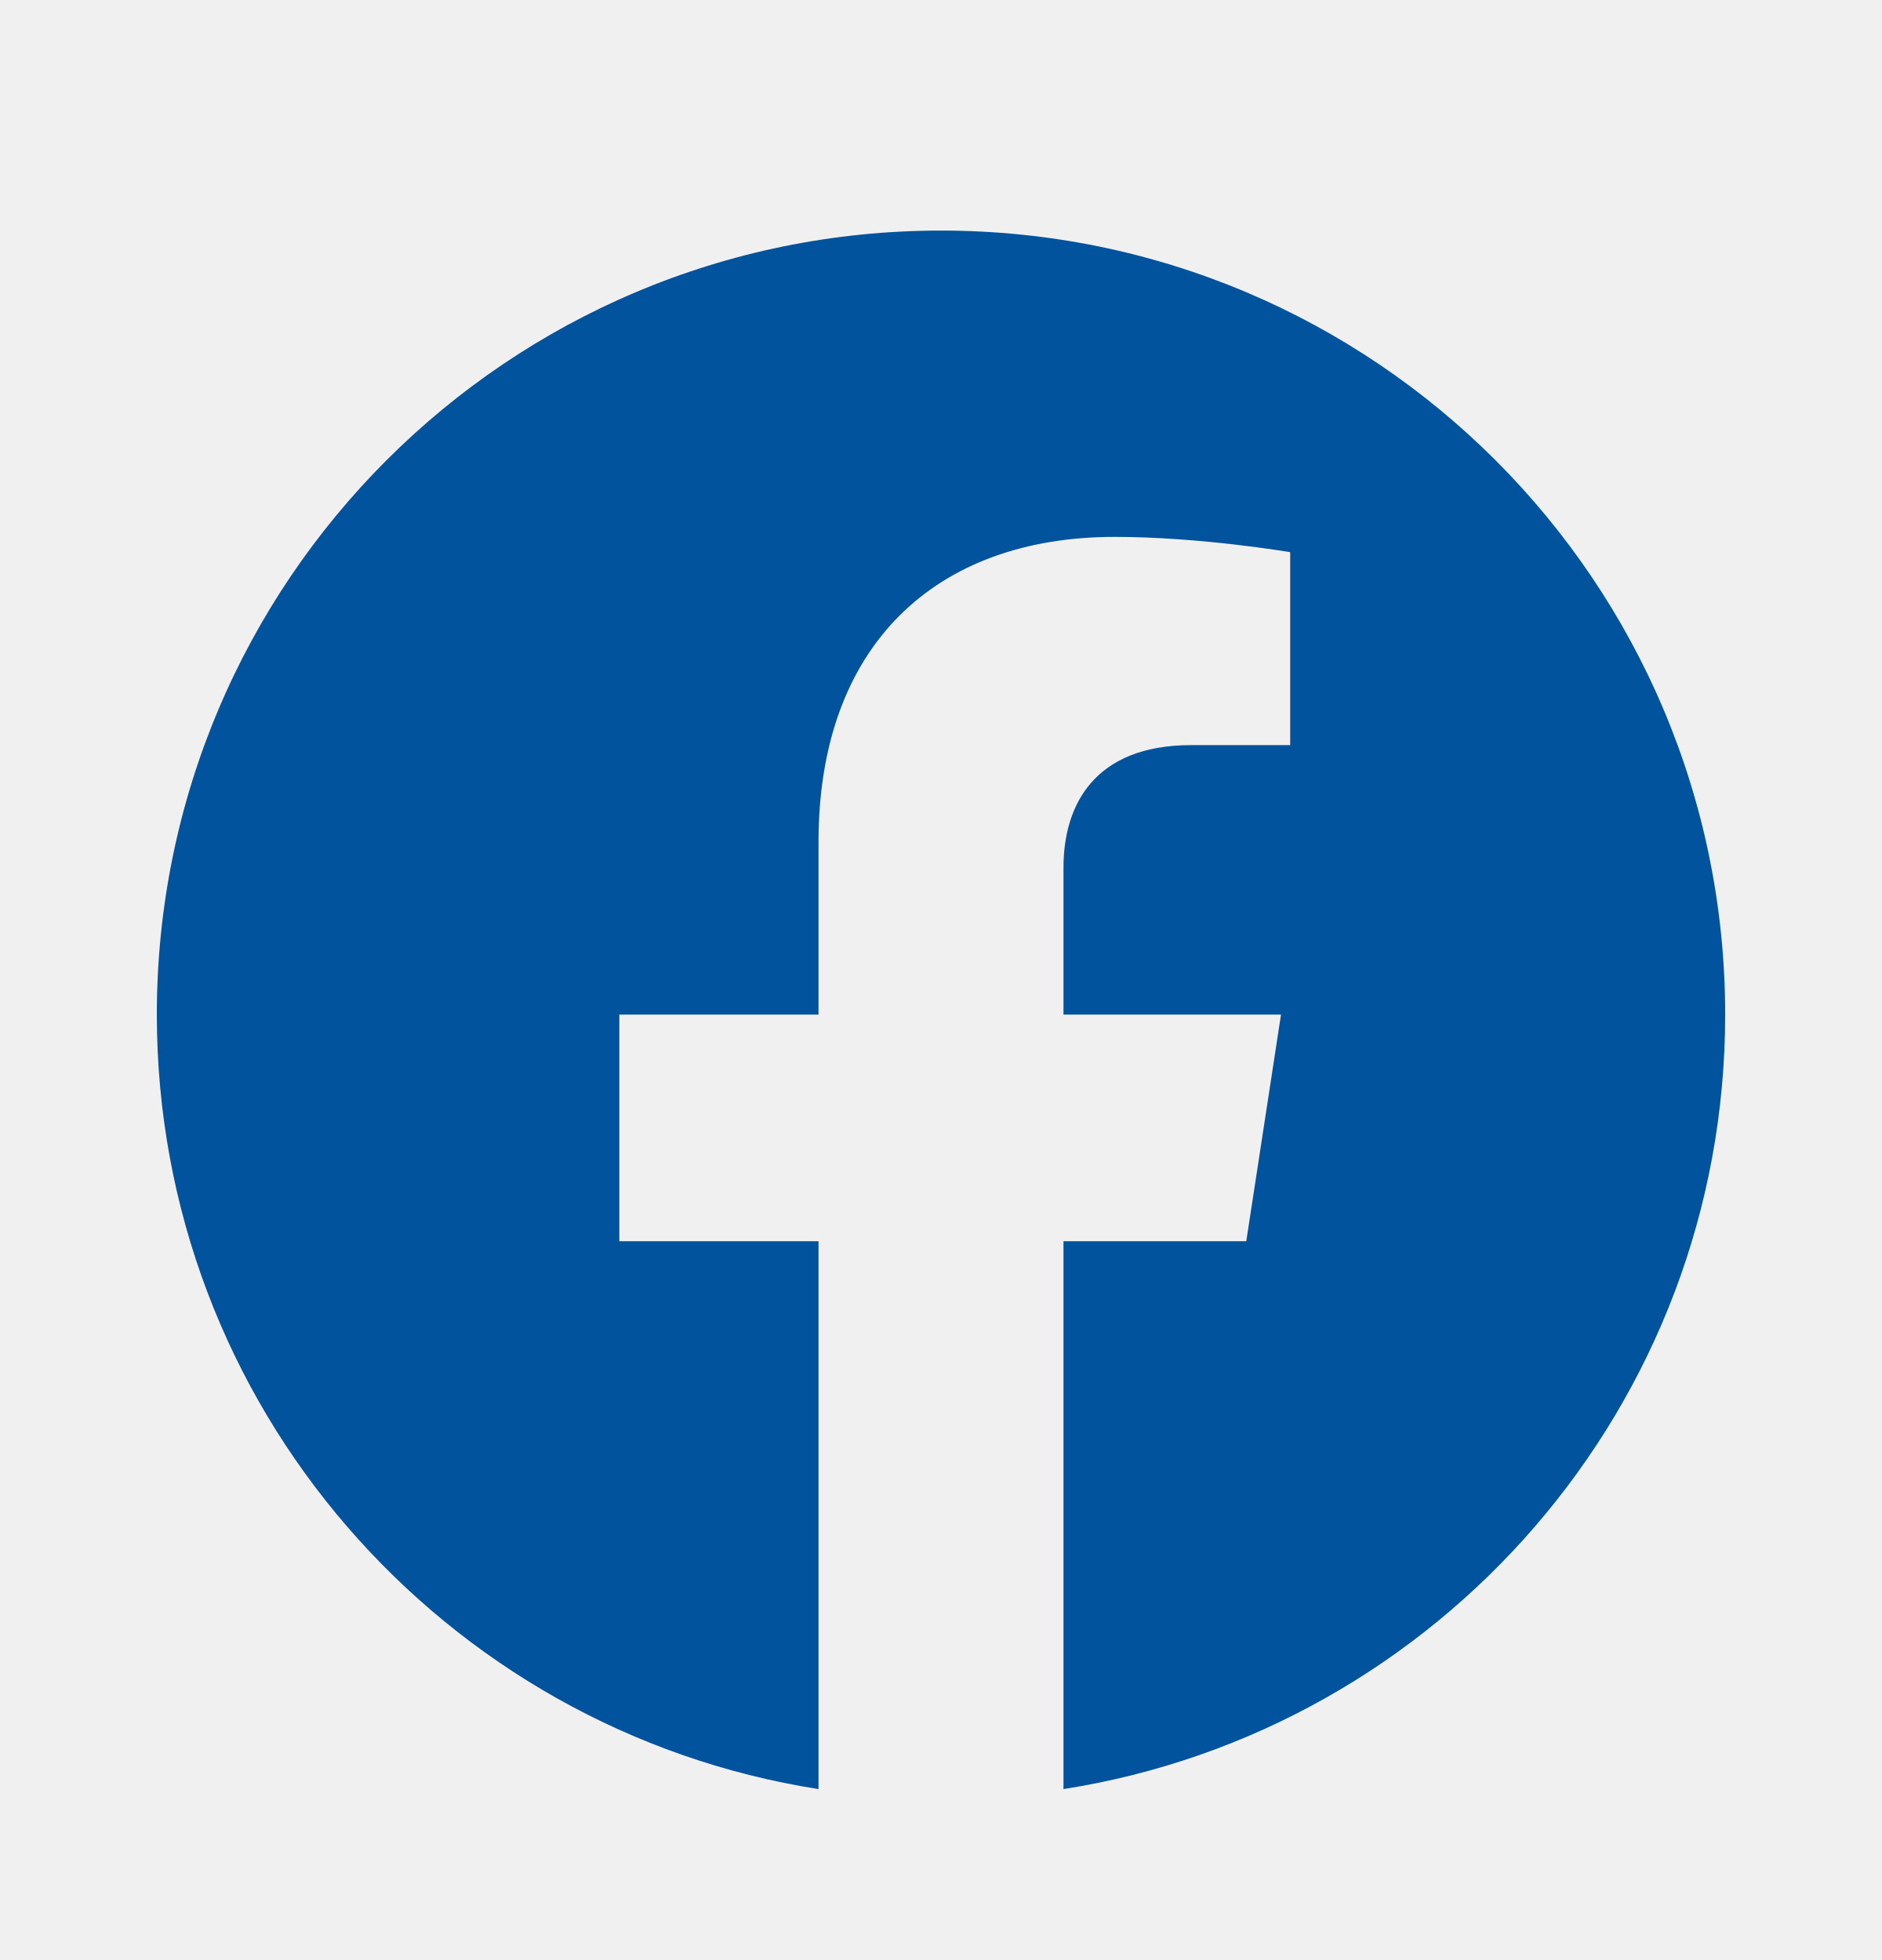
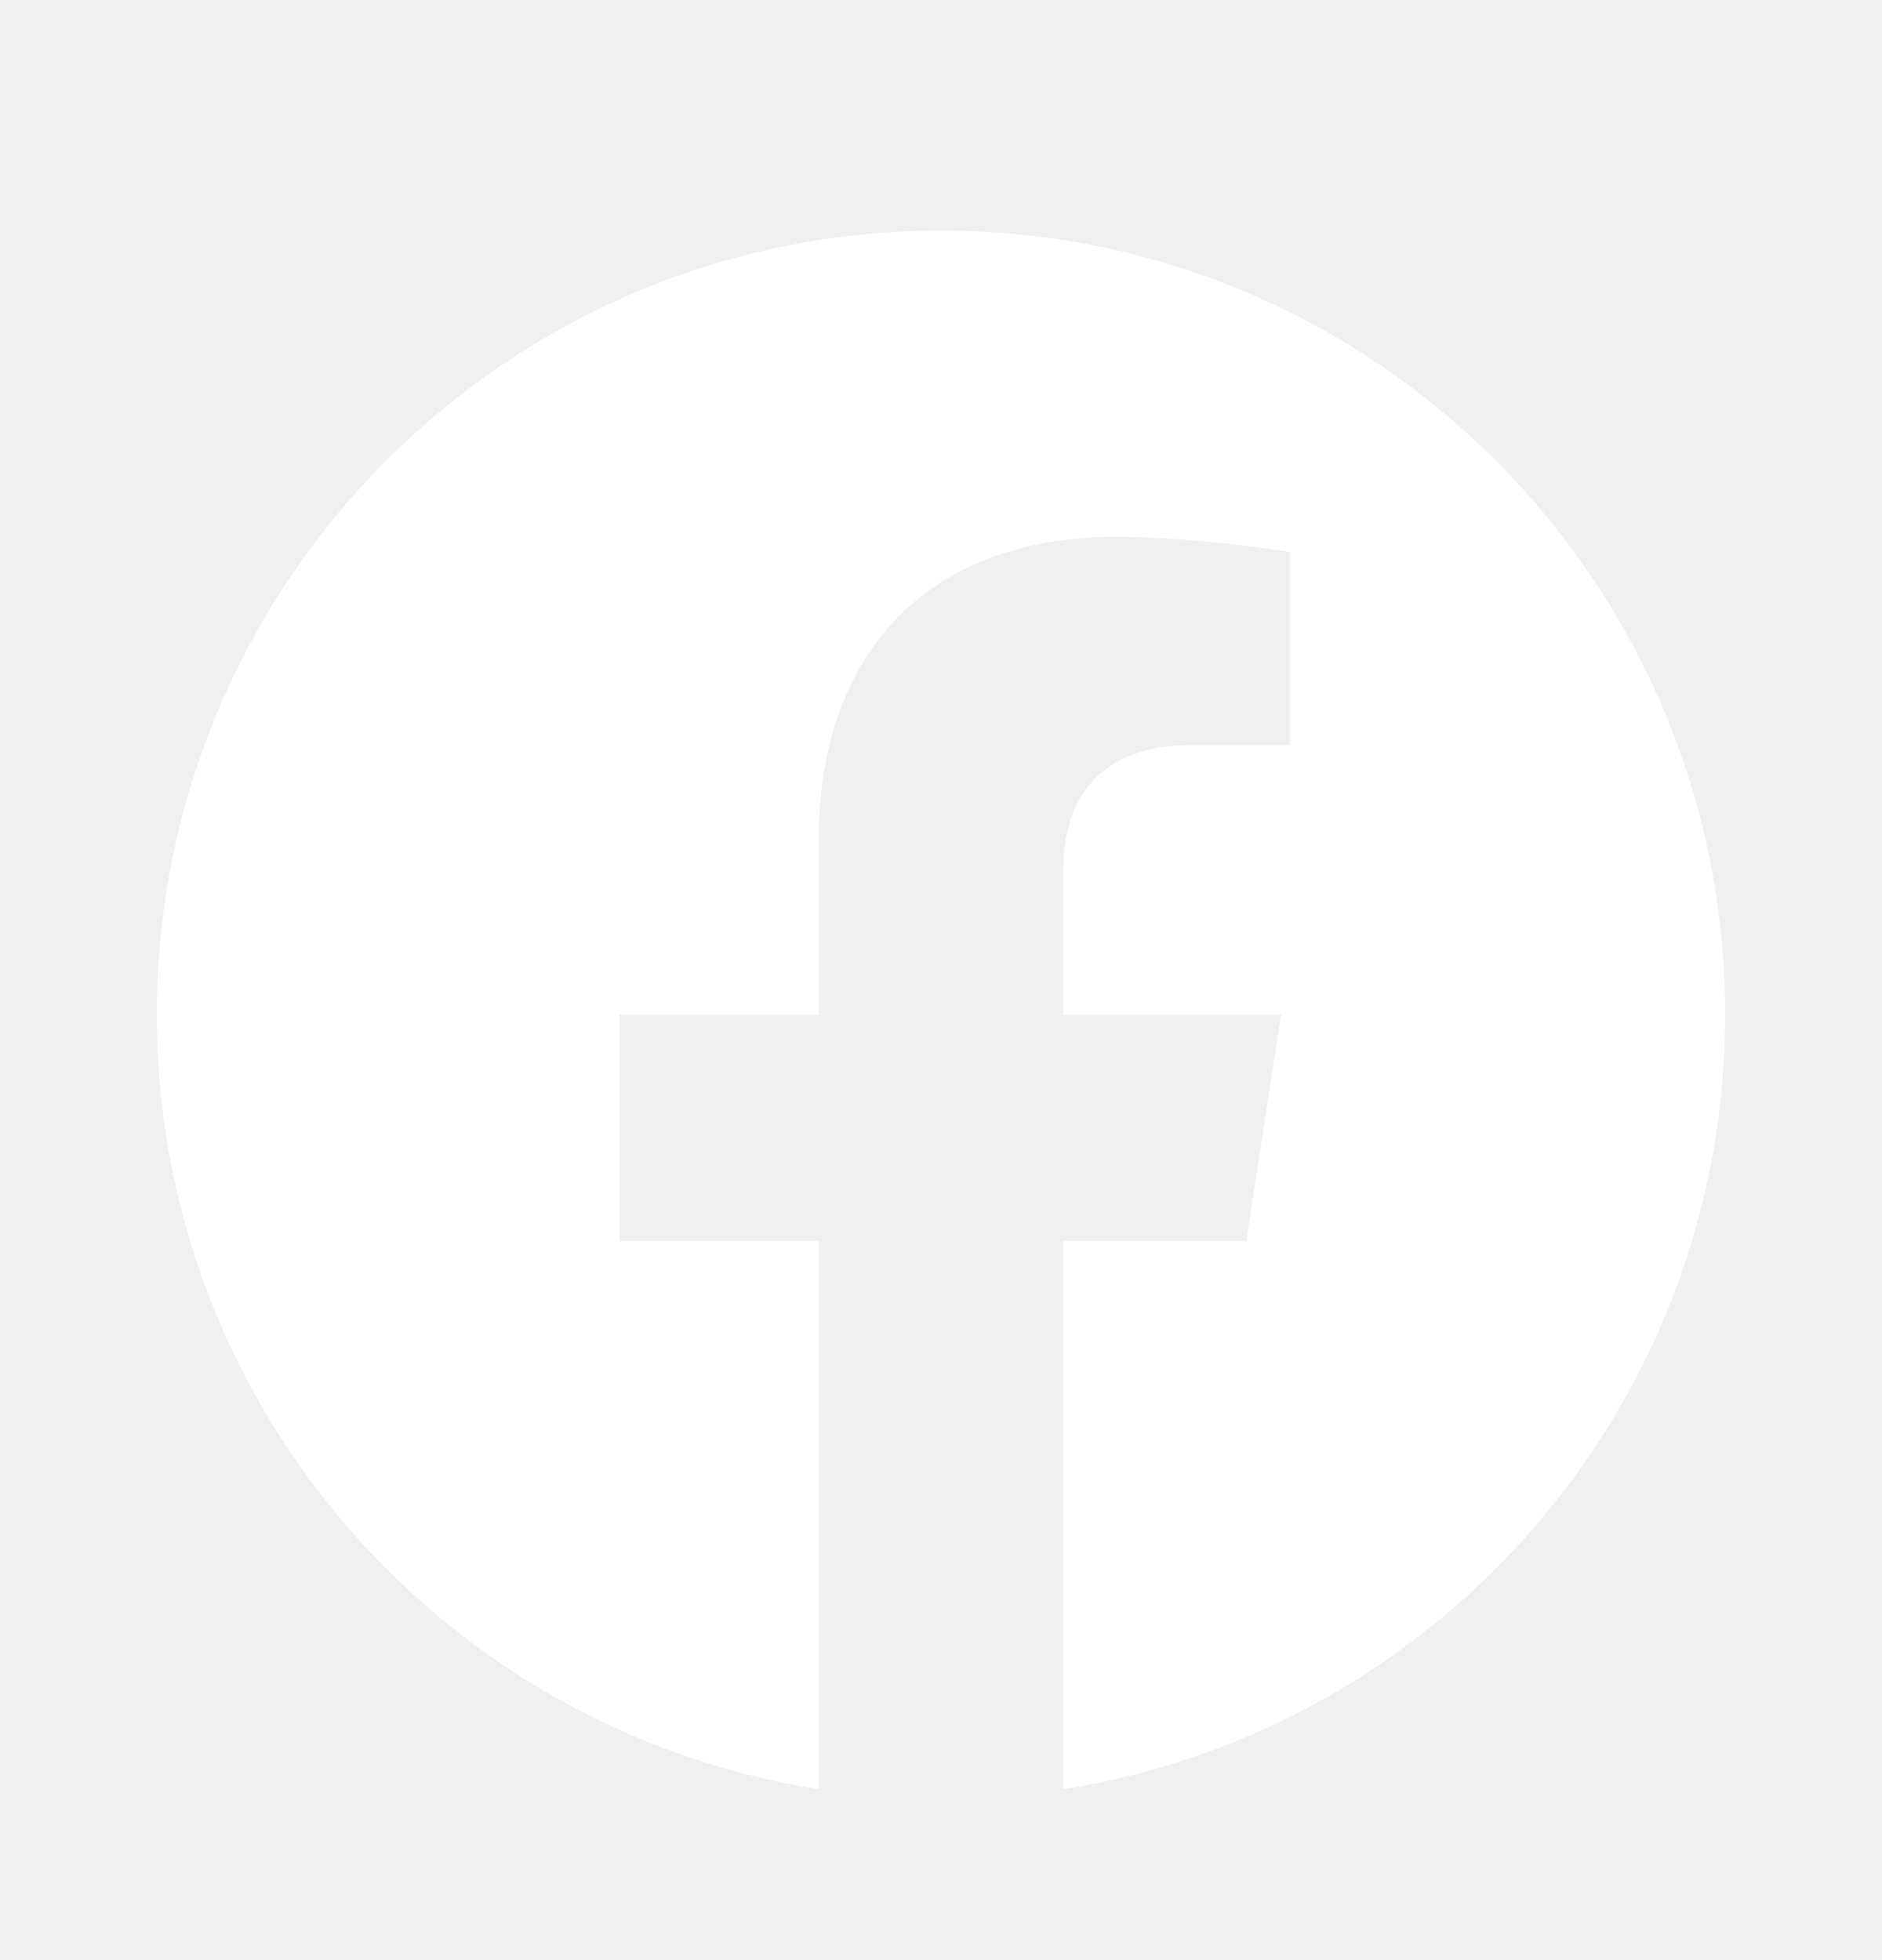
<svg xmlns="http://www.w3.org/2000/svg" width="24" height="25" viewBox="0 0 24 25" fill="none">
  <g clip-path="url(#clip0_4910_4296)">
-     <path d="M22 12.941C22 7.419 17.523 2.941 12 2.941C6.477 2.941 2 7.419 2 12.941C2 17.933 5.657 22.07 10.438 22.82V15.832H7.898V12.941H10.438V10.738C10.438 8.232 11.931 6.848 14.215 6.848C15.308 6.848 16.453 7.043 16.453 7.043V9.504H15.192C13.95 9.504 13.562 10.275 13.562 11.066V12.941H16.336L15.893 15.832H13.562V22.82C18.343 22.07 22 17.933 22 12.941Z" fill="#00539c" />
+     <path d="M22 12.941C22 7.419 17.523 2.941 12 2.941C6.477 2.941 2 7.419 2 12.941C2 17.933 5.657 22.07 10.438 22.82V15.832H7.898V12.941H10.438V10.738C10.438 8.232 11.931 6.848 14.215 6.848C15.308 6.848 16.453 7.043 16.453 7.043V9.504H15.192C13.95 9.504 13.562 10.275 13.562 11.066V12.941H16.336L15.893 15.832H13.562V22.82C18.343 22.07 22 17.933 22 12.941Z" fill="#FFFFFF" />
  </g>
  <defs>
    <clipPath id="clip0_4910_4296">
      <rect width="20" height="20" fill="#00539c" transform="translate(2 2.94141)" />
    </clipPath>
  </defs>
</svg>
